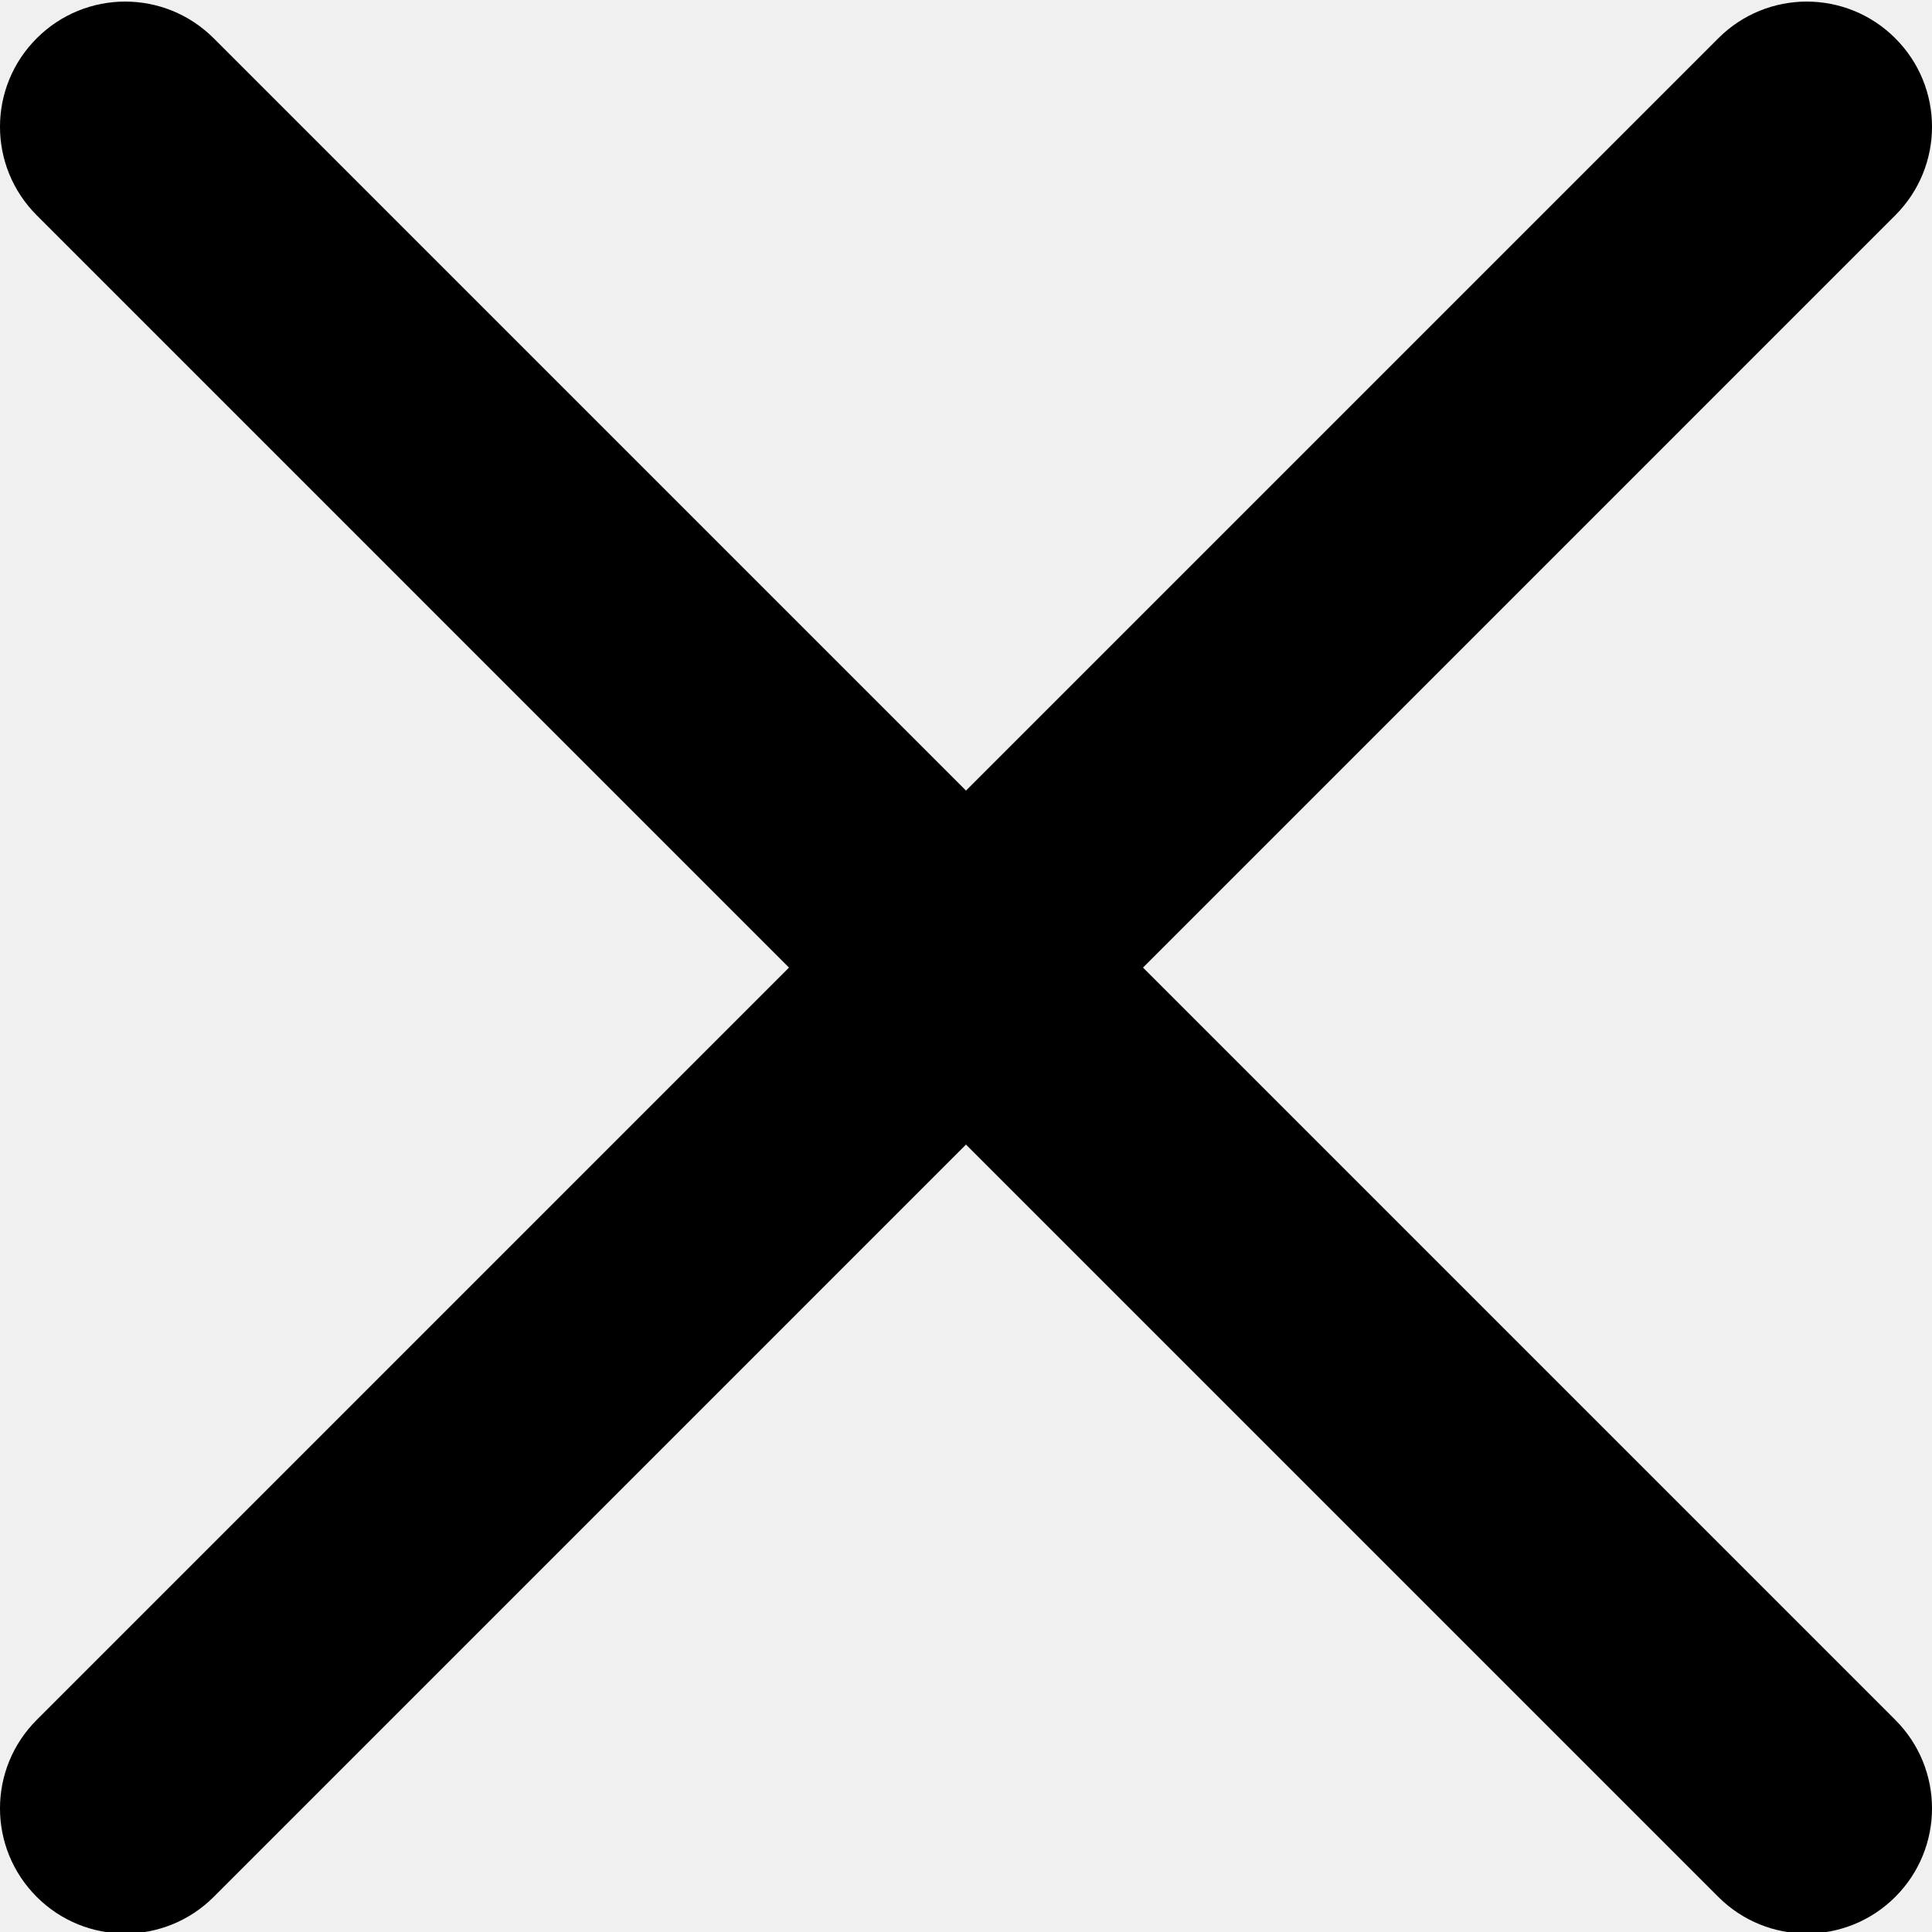
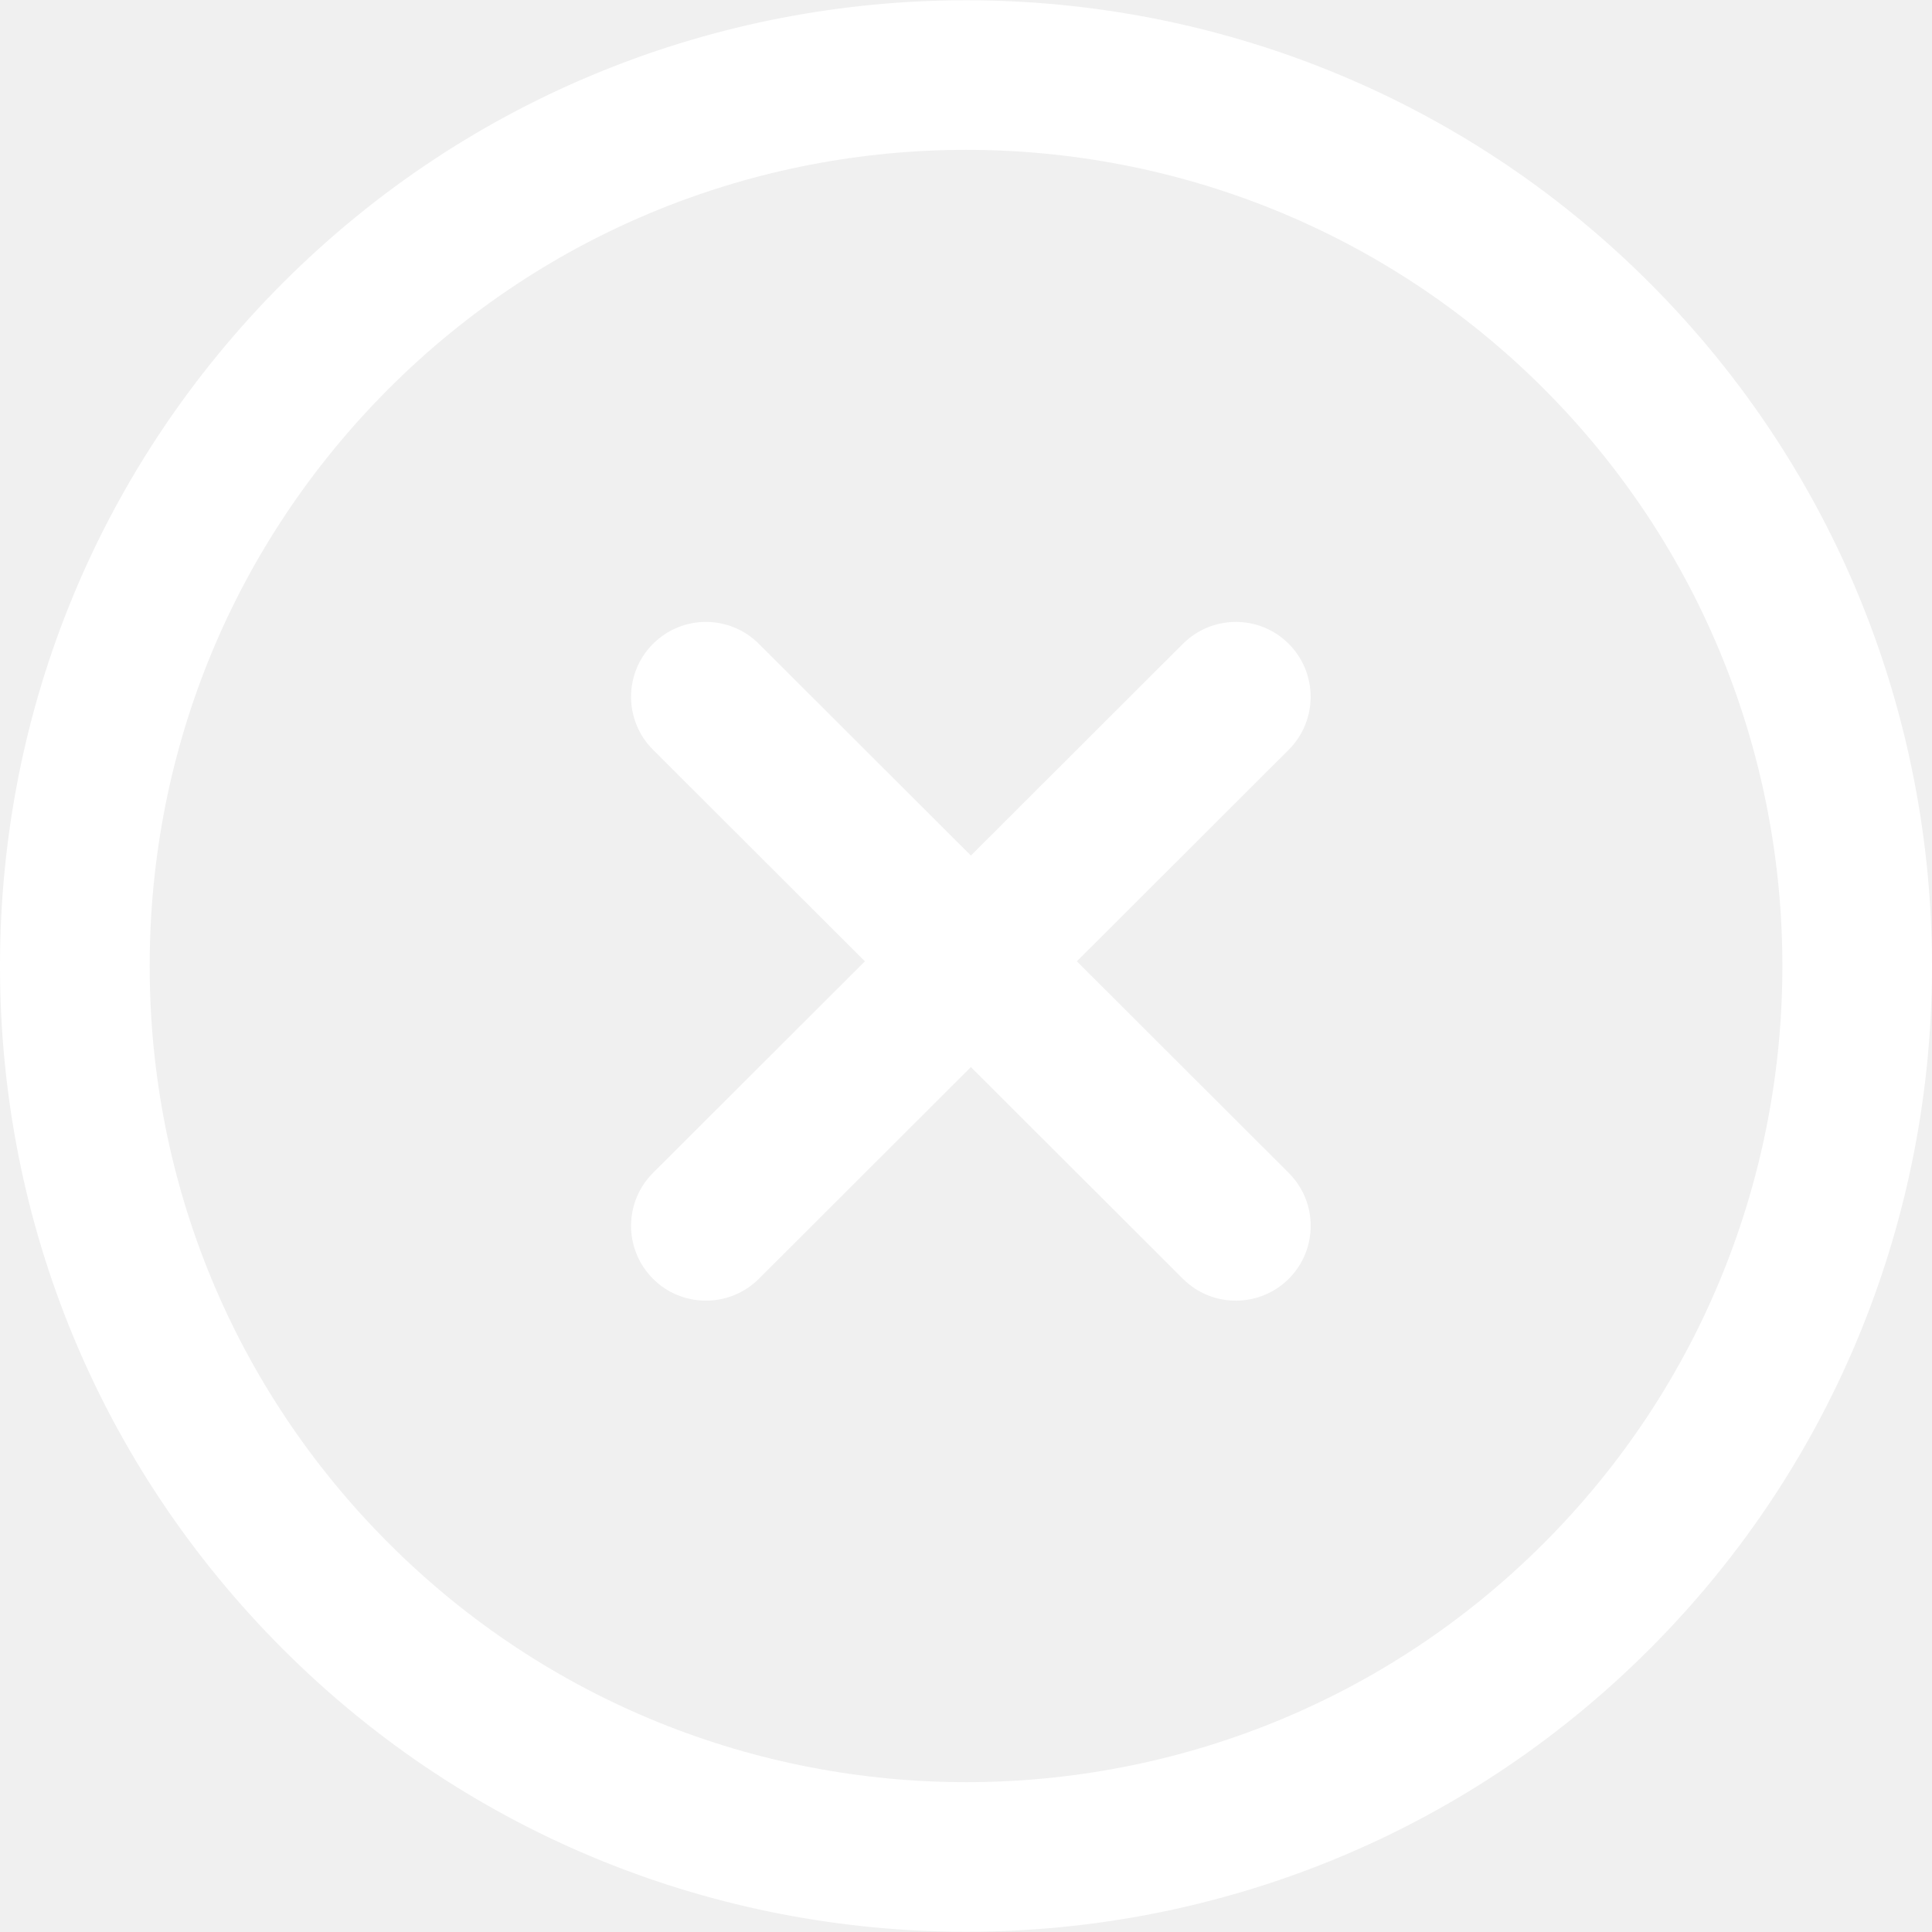
- <svg xmlns="http://www.w3.org/2000/svg" height="329pt" viewBox="0 0 329.269 329" width="329pt">
-   <path d="m194.801 164.77 128.211-128.215c8.344-8.34 8.344-21.824 0-30.164-8.34-8.34-21.824-8.34-30.164 0l-128.215 128.215-128.211-128.215c-8.344-8.34-21.824-8.34-30.164 0-8.344 8.34-8.344 21.824 0 30.164l128.211 128.215-128.211 128.215c-8.344 8.34-8.344 21.824 0 30.164 4.156 4.16 9.621 6.25 15.082 6.25 5.461 0 10.922-2.09 15.082-6.25l128.211-128.215 128.215 128.215c4.16 4.16 9.621 6.25 15.082 6.25 5.461 0 10.922-2.09 15.082-6.25 8.344-8.34 8.344-21.824 0-30.164zm0 0" />
+ <svg xmlns="http://www.w3.org/2000/svg" version="1.1" width="512" height="512" x="0" y="0" viewBox="0 0 511.995 511.995" style="enable-background:new 0 0 512 512" xml:space="preserve">
+   <g>
+     <g>
+       <g>
+         <path d="M437.126,74.939c-99.826-99.826-262.307-99.826-362.133,0C26.637,123.314,0,187.617,0,256.005    s26.637,132.691,74.993,181.047c49.923,49.923,115.495,74.874,181.066,74.874s131.144-24.951,181.066-74.874    C536.951,337.226,536.951,174.784,437.126,74.939z M409.08,409.006c-84.375,84.375-221.667,84.375-306.042,0    c-40.858-40.858-63.37-95.204-63.37-153.001s22.512-112.143,63.37-153.021c84.375-84.375,221.667-84.355,306.042,0    C493.435,187.359,493.435,324.651,409.08,409.006z" fill="#ffffff" data-original="#000000" style="" />
+       </g>
+     </g>
+     <g>
+       <g>
+         <path d="M341.525,310.827l-56.151-56.071l56.151-56.071c7.735-7.735,7.735-20.29,0.02-28.046    c-7.755-7.775-20.31-7.755-28.065-0.02l-56.19,56.111l-56.19-56.111c-7.755-7.735-20.31-7.755-28.065,0.02    c-7.735,7.755-7.735,20.31,0.02,28.046l56.151,56.071l-56.151,56.071c-7.755,7.735-7.755,20.29-0.02,28.046    c3.868,3.887,8.965,5.811,14.043,5.811s10.155-1.944,14.023-5.792l56.19-56.111l56.19,56.111    c3.868,3.868,8.945,5.792,14.023,5.792c5.078,0,10.175-1.944,14.043-5.811C349.28,331.117,349.28,318.562,341.525,310.827z" fill="#ffffff" data-original="#000000" style="" />
+       </g>
+     </g>
+     <g>
+ </g>
+     <g>
+ </g>
+     <g>
+ </g>
+     <g>
+ </g>
+     <g>
+ </g>
+     <g>
+ </g>
+     <g>
+ </g>
+     <g>
+ </g>
+     <g>
+ </g>
+     <g>
+ </g>
+     <g>
+ </g>
+     <g>
+ </g>
+     <g>
+ </g>
+     <g>
+ </g>
+     <g>
+ </g>
+   </g>
</svg>
